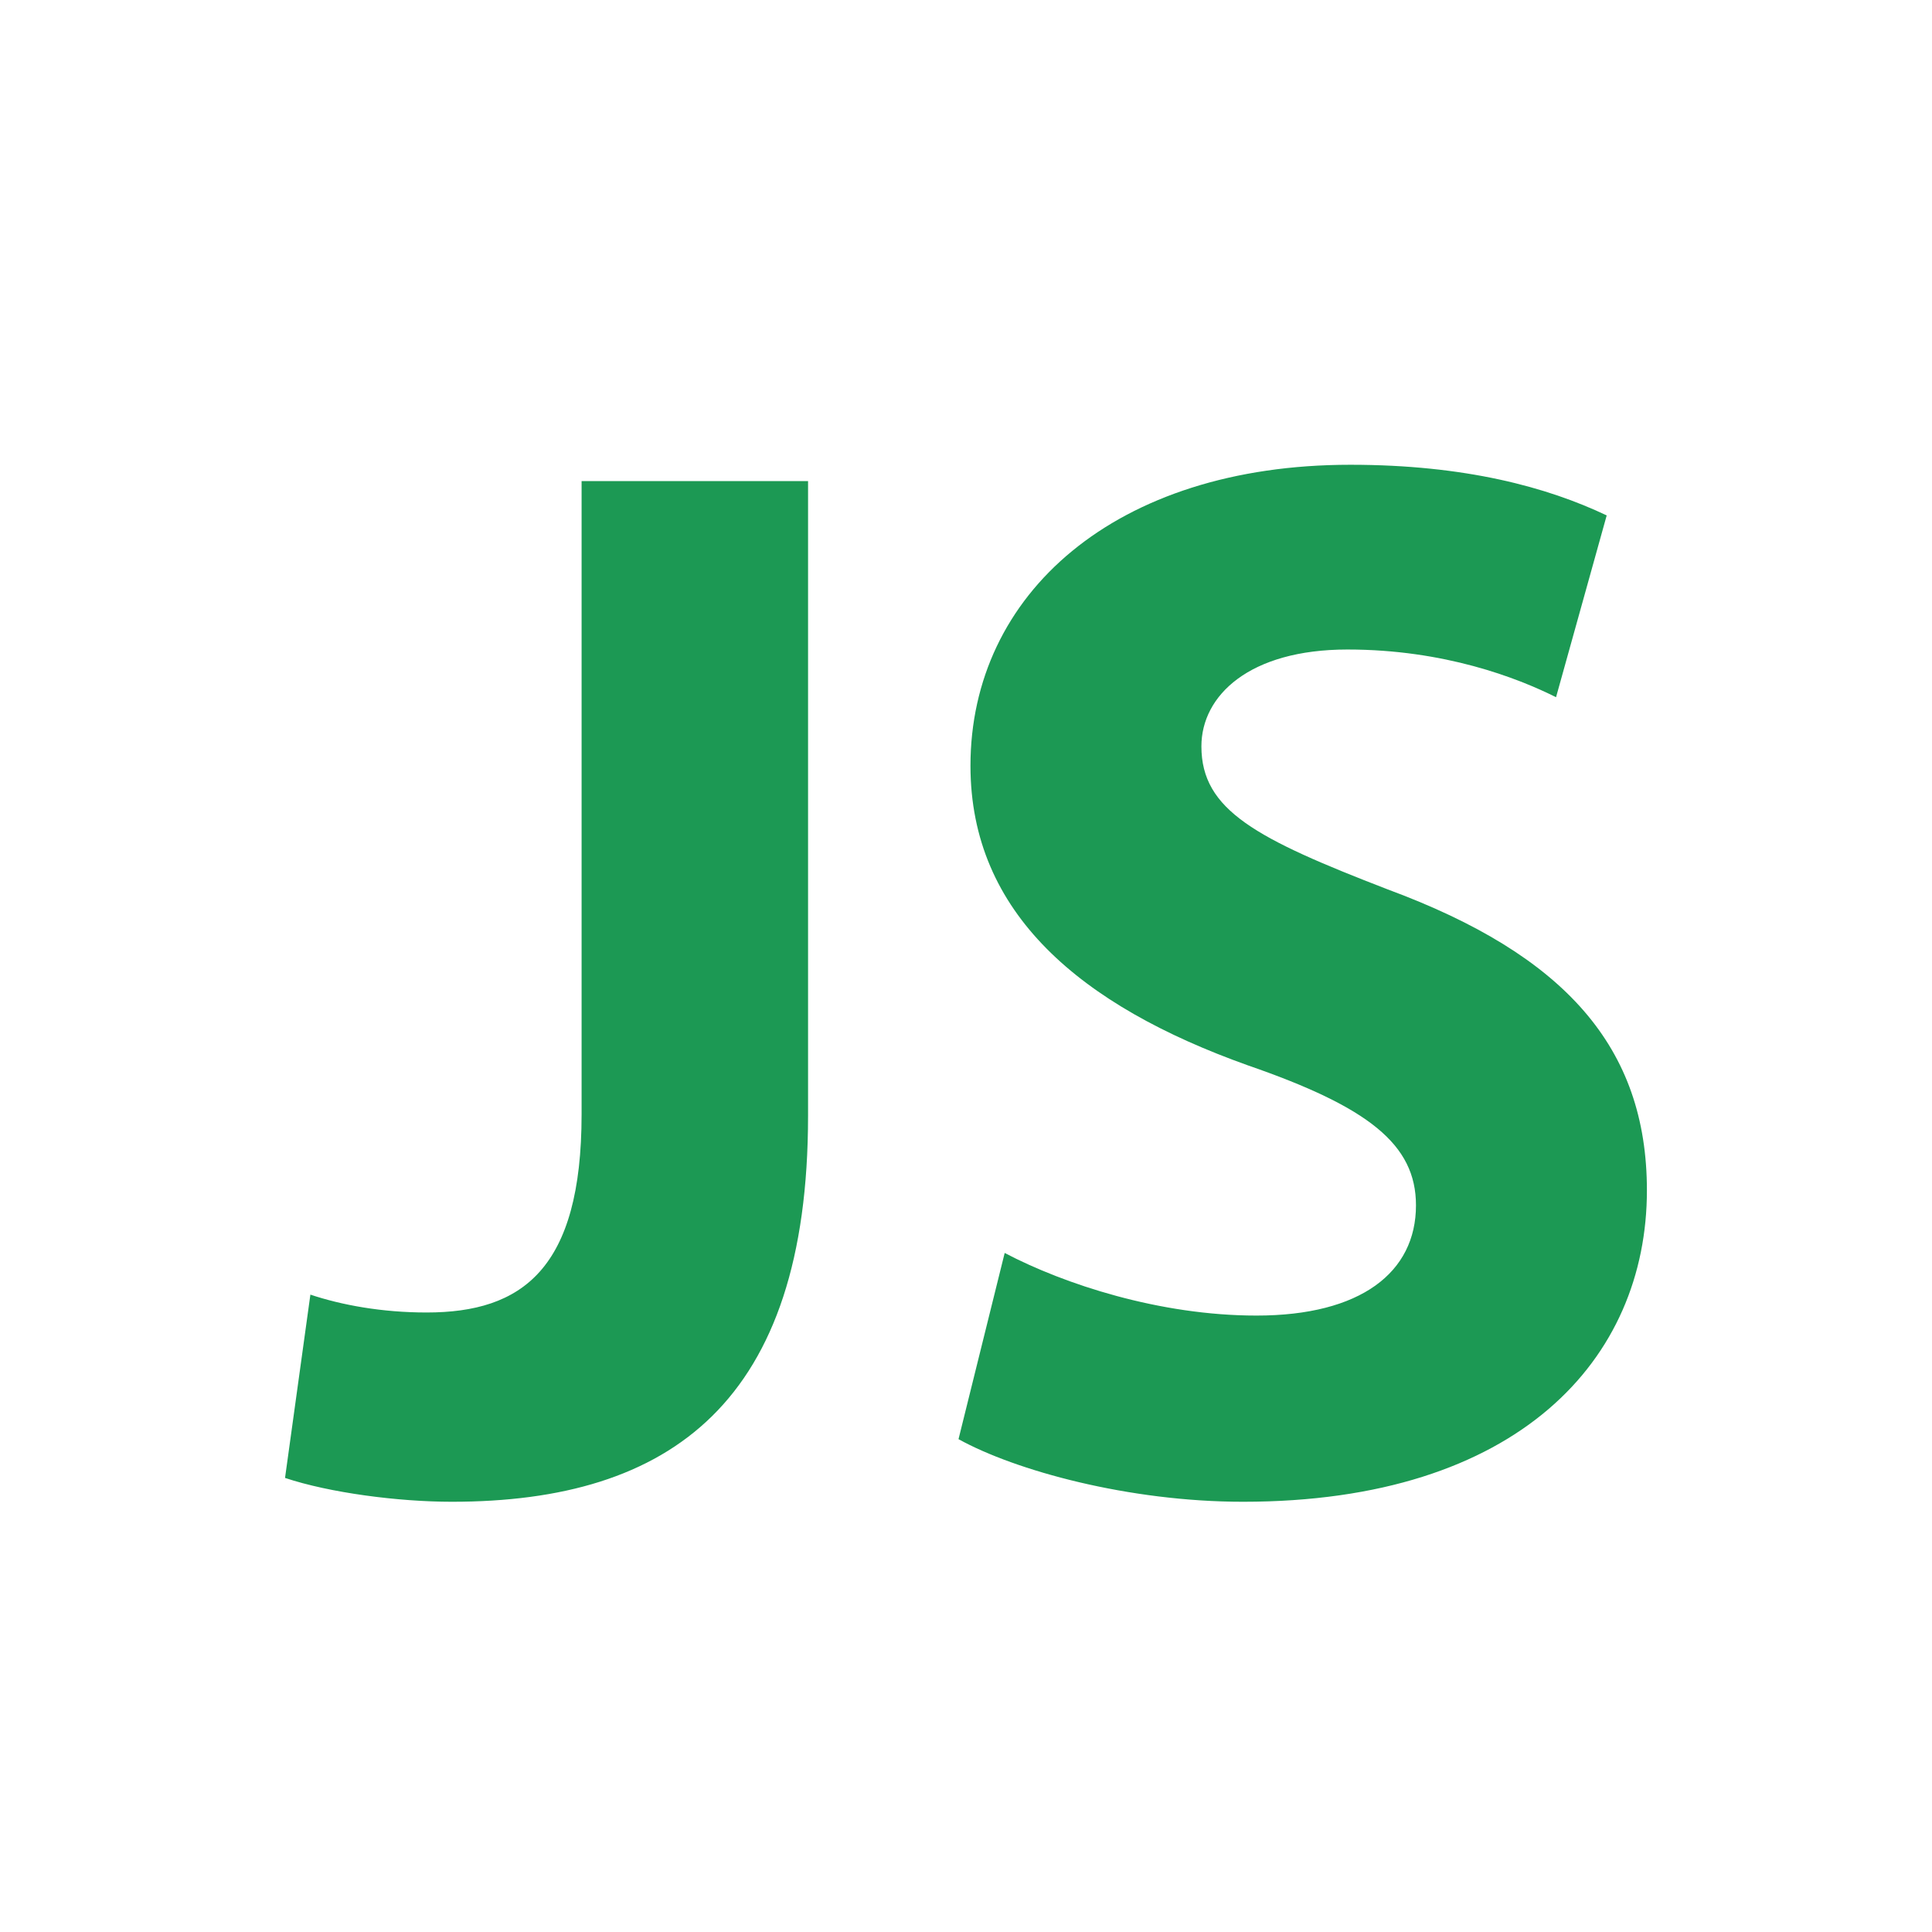
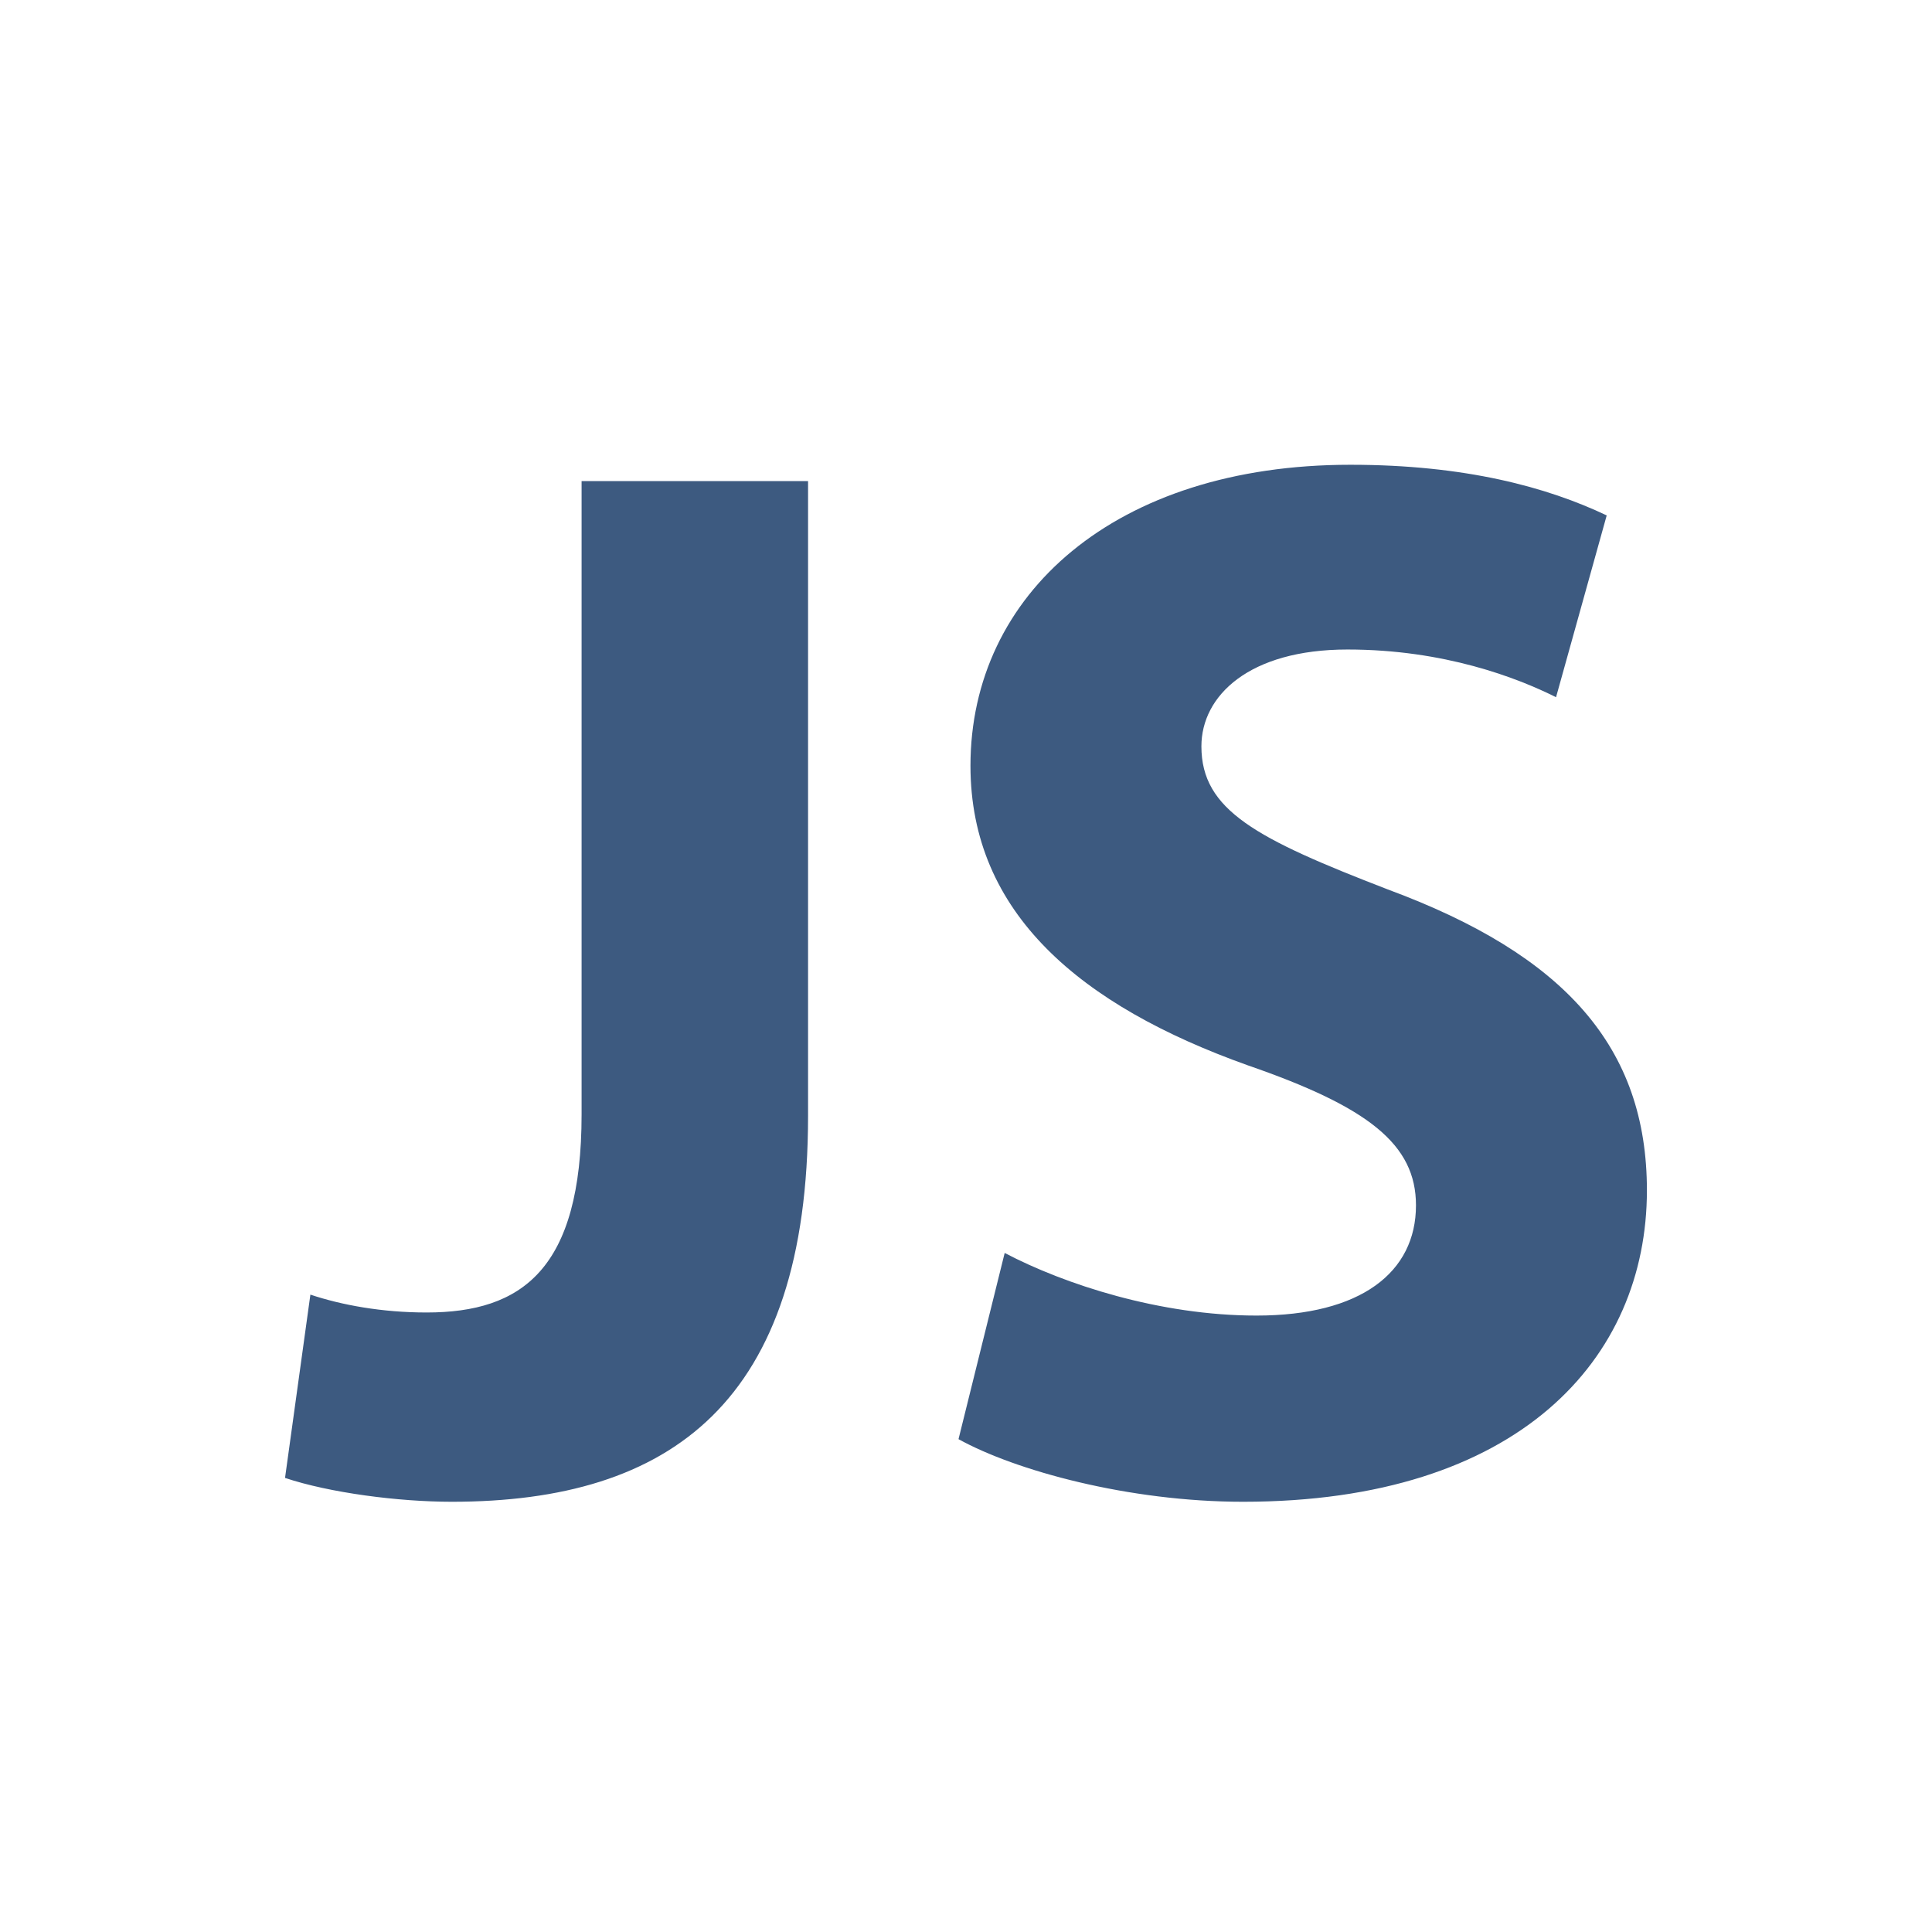
<svg xmlns="http://www.w3.org/2000/svg" version="1.1" width="32" height="32" viewBox="0 0 32 32">
-   <path fill="#1c9954" d="M9.633 7.968h3.751v10.514c0 4.738-2.271 6.392-5.899 6.392-0.888 0-2.024-0.148-2.764-0.395l0.42-3.036c0.518 0.173 1.185 0.296 1.925 0.296 1.58 0 2.567-0.716 2.567-3.282v-10.489zM16.641 20.753c0.987 0.518 2.567 1.037 4.171 1.037 1.728 0 2.641-0.716 2.641-1.826 0-1.012-0.79-1.629-2.789-2.32-2.764-0.987-4.59-2.517-4.59-4.961 0-2.838 2.394-4.985 6.293-4.985 1.9 0 3.258 0.37 4.245 0.839l-0.839 3.011c-0.642-0.321-1.851-0.79-3.455-0.79-1.629 0-2.419 0.765-2.419 1.604 0 1.061 0.913 1.53 3.085 2.369 2.937 1.086 4.294 2.616 4.294 4.985 0 2.789-2.122 5.158-6.688 5.158-1.9 0-3.776-0.518-4.714-1.037l0.765-3.085z" />
+   <path fill="#3d5a80" d="M9.633 7.968h3.751v10.514c0 4.738-2.271 6.392-5.899 6.392-0.888 0-2.024-0.148-2.764-0.395l0.42-3.036c0.518 0.173 1.185 0.296 1.925 0.296 1.58 0 2.567-0.716 2.567-3.282v-10.489zM16.641 20.753c0.987 0.518 2.567 1.037 4.171 1.037 1.728 0 2.641-0.716 2.641-1.826 0-1.012-0.79-1.629-2.789-2.32-2.764-0.987-4.59-2.517-4.59-4.961 0-2.838 2.394-4.985 6.293-4.985 1.9 0 3.258 0.37 4.245 0.839l-0.839 3.011c-0.642-0.321-1.851-0.79-3.455-0.79-1.629 0-2.419 0.765-2.419 1.604 0 1.061 0.913 1.53 3.085 2.369 2.937 1.086 4.294 2.616 4.294 4.985 0 2.789-2.122 5.158-6.688 5.158-1.9 0-3.776-0.518-4.714-1.037l0.765-3.085z" />
</svg>
